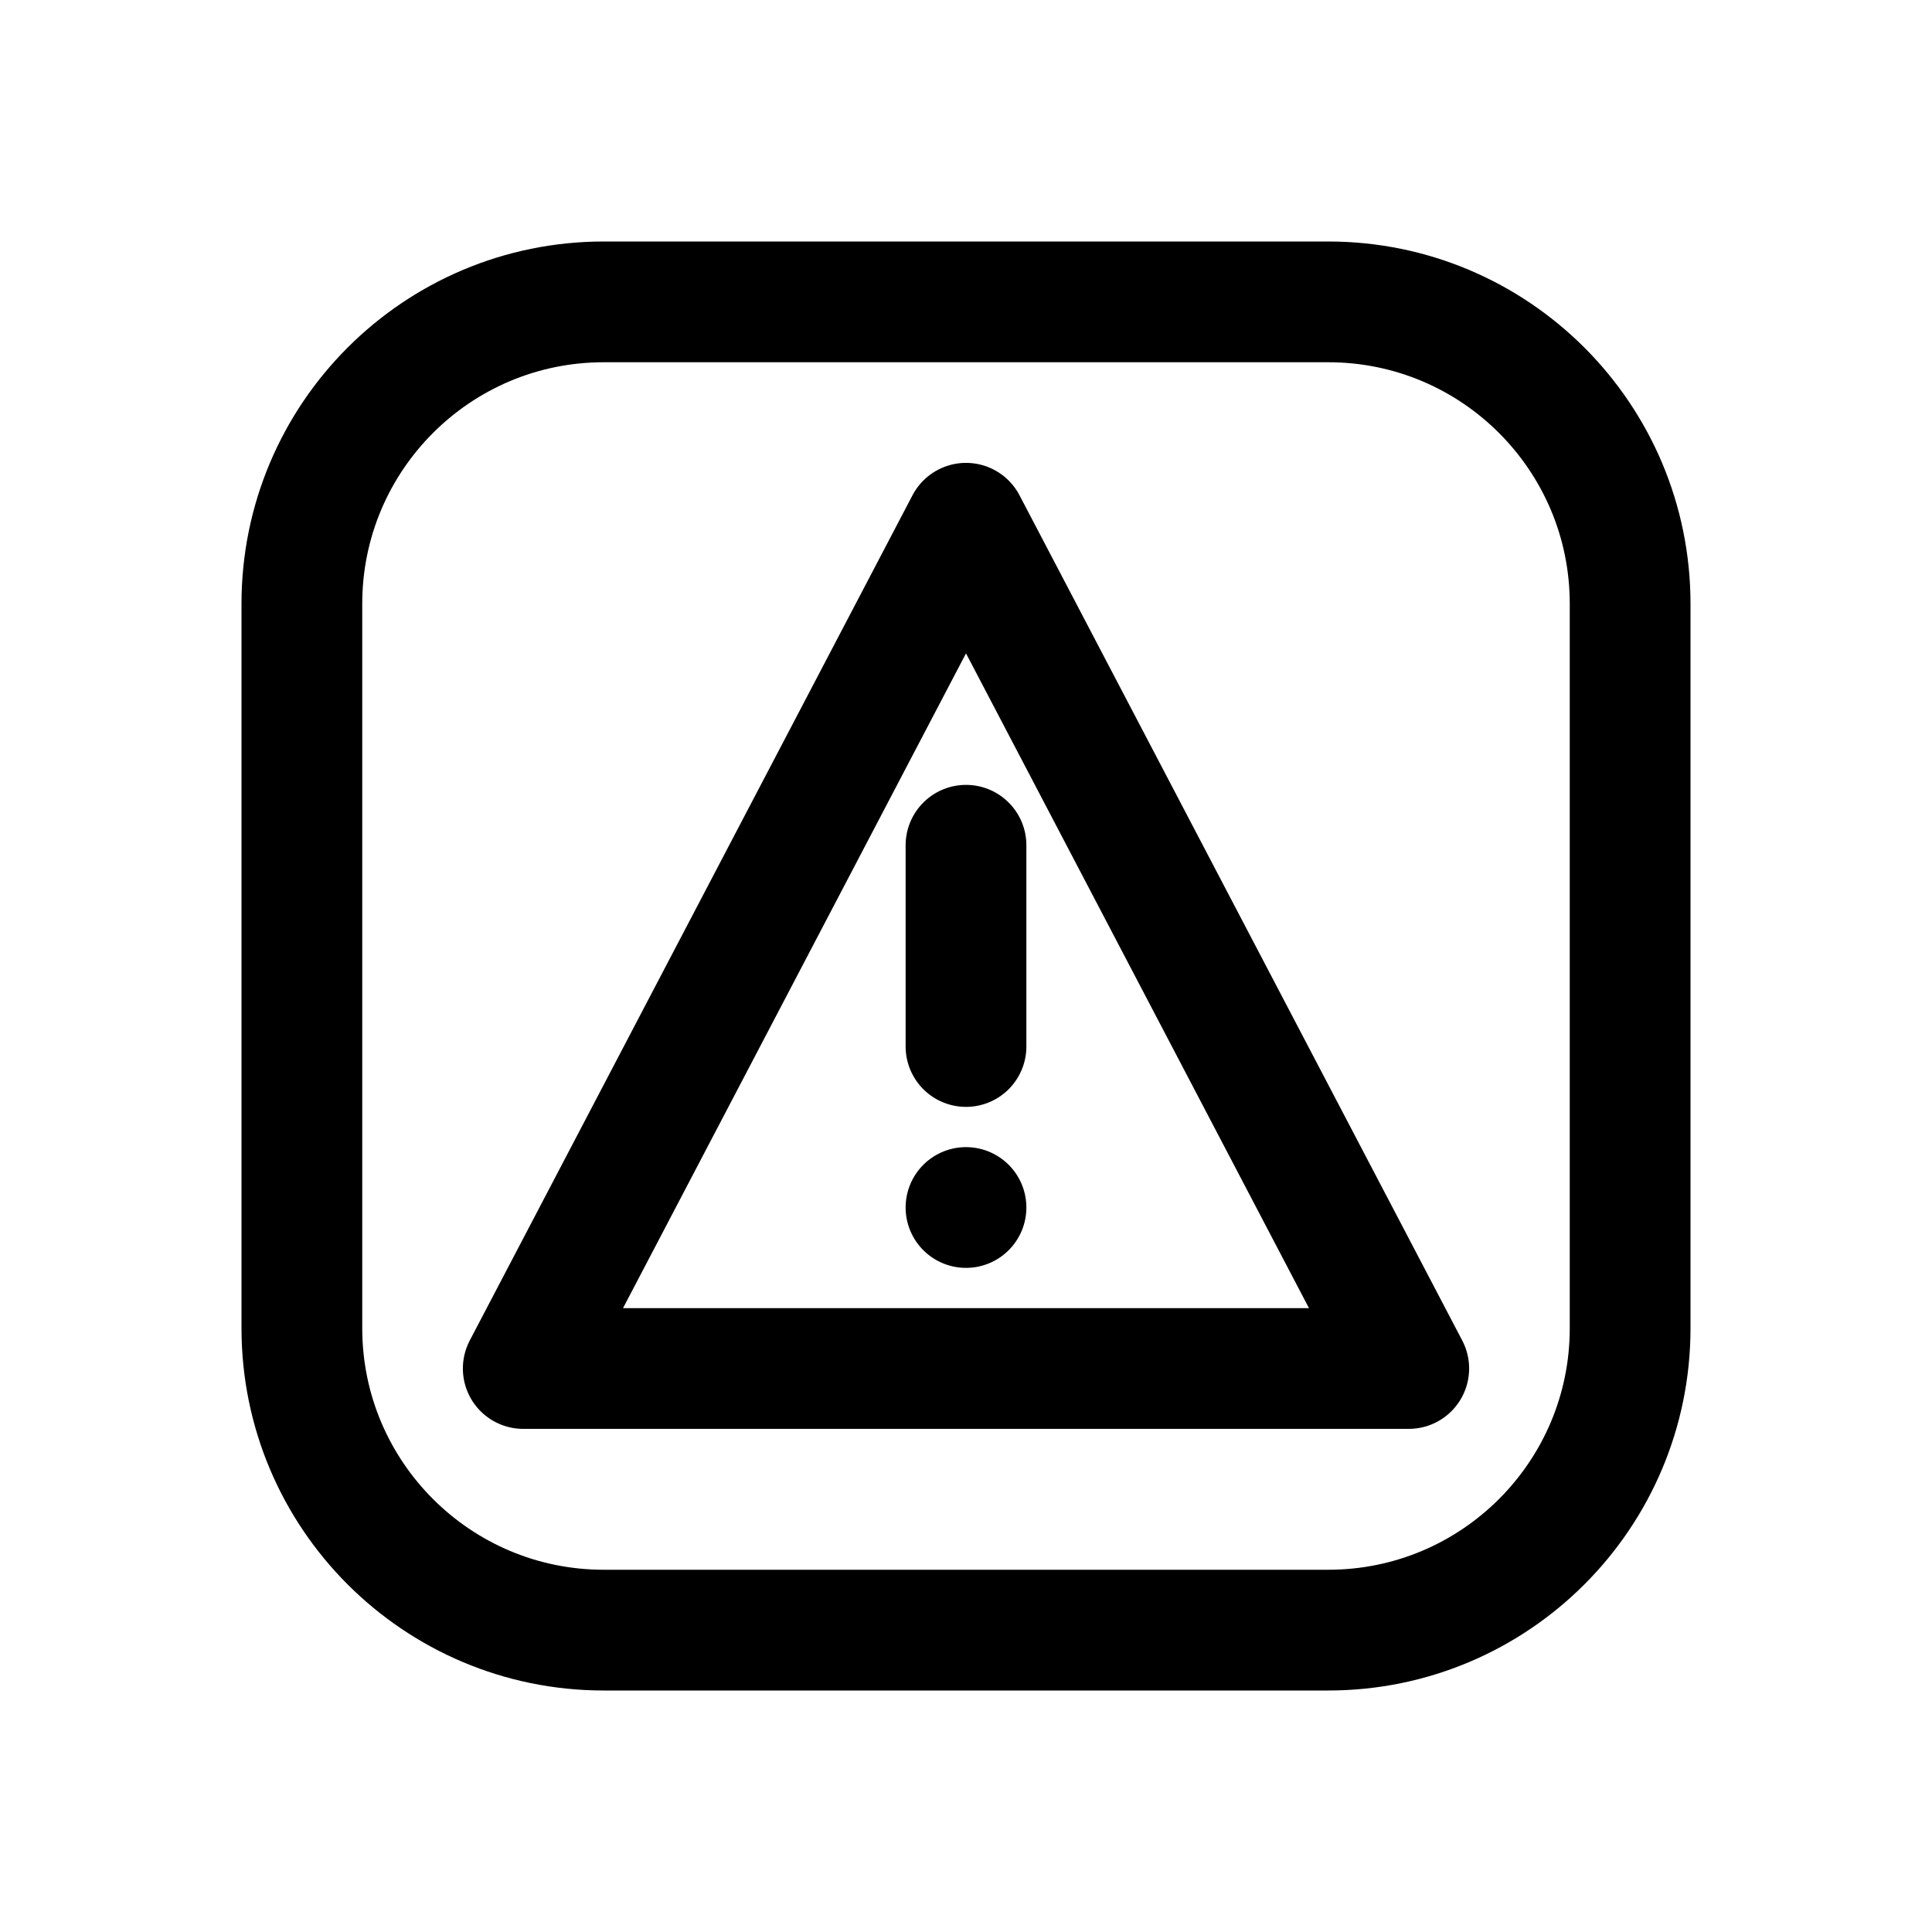
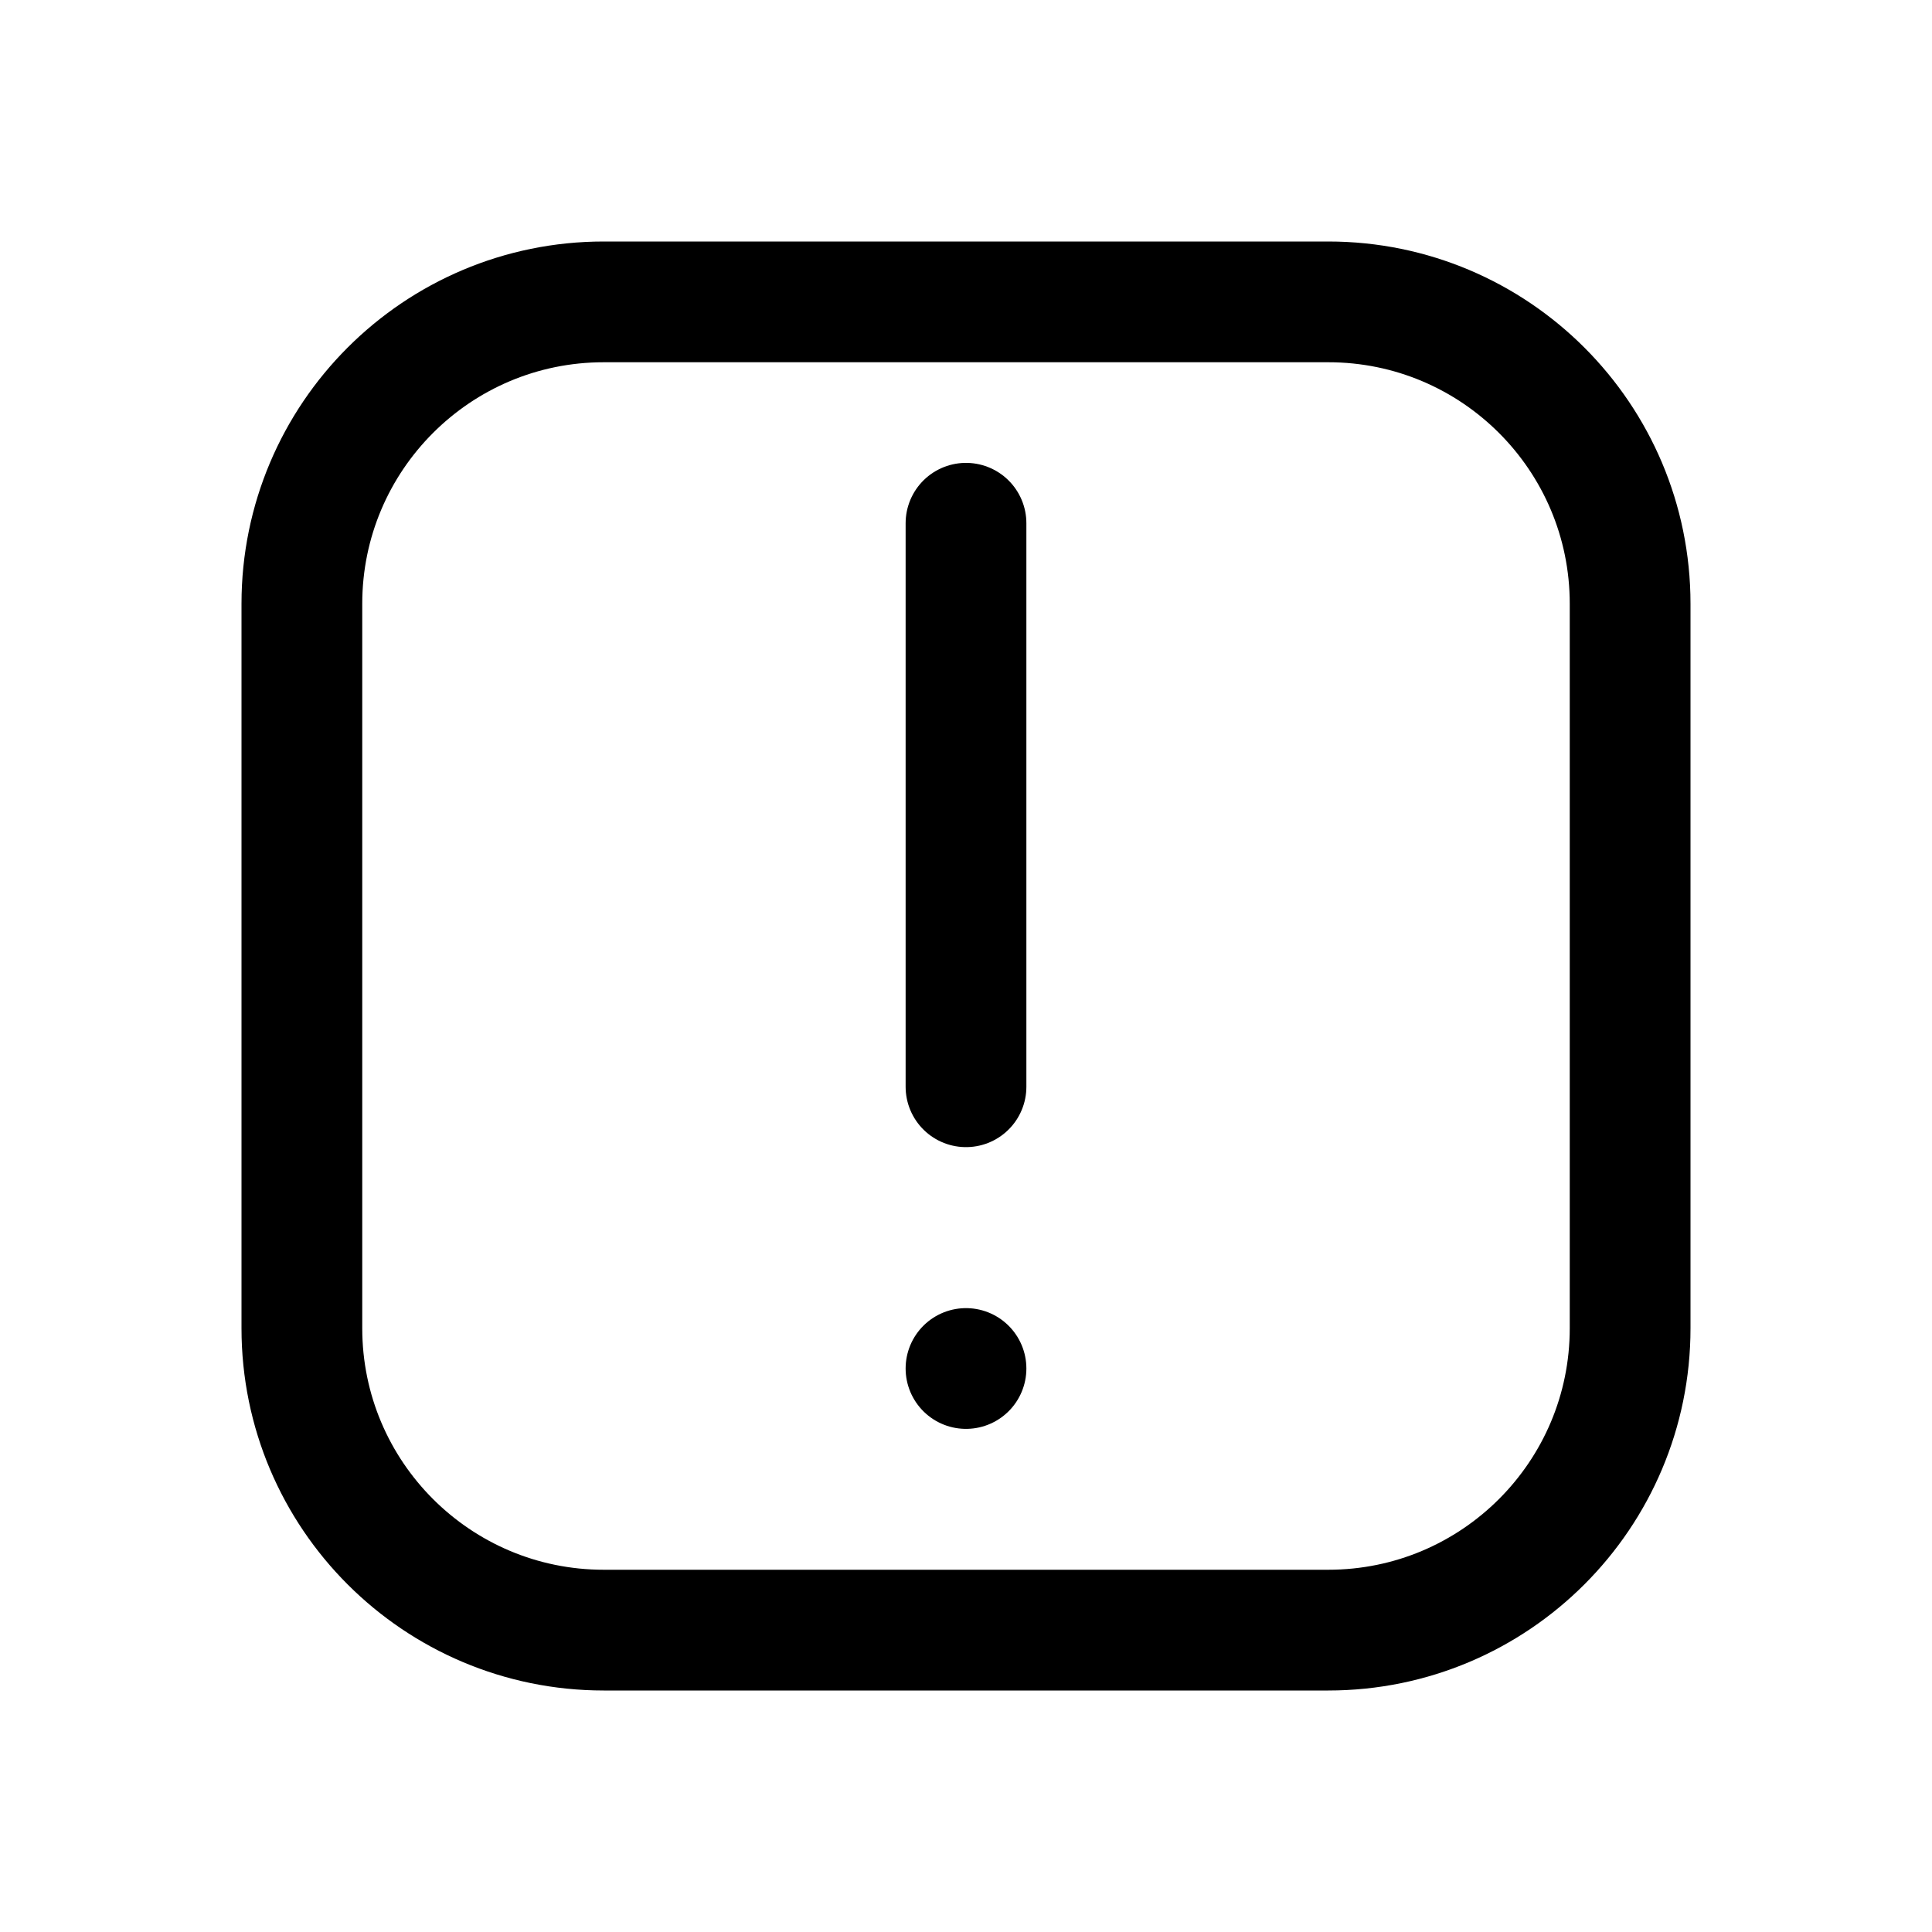
<svg xmlns="http://www.w3.org/2000/svg" stroke-linecap="round" stroke-linejoin="round" stroke-width="1.5" role="img" viewBox="0 0 24 24">
  <rect id="part-warning-tile" width="16.5" height="16.5" x="3.75" y="3.75" fill="none" stroke="currentColor" rx="3.75" />
-   <path id="part-warning-triangle" fill="none" stroke="currentColor" d="M12 6.5 17.5 17h-11Z" />
-   <path id="part-warning-stem" fill="none" stroke="currentColor" d="M12 10.5V13" />
-   <path id="part-warning-dot" fill="none" stroke="currentColor" d="M12 15z" />
+   <path id="part-warning-stem" fill="none" stroke="currentColor" d="M12 6.5v7" />
+   <path id="part-warning-dot" fill="none" stroke="currentColor" d="M12 17z" />
</svg>
